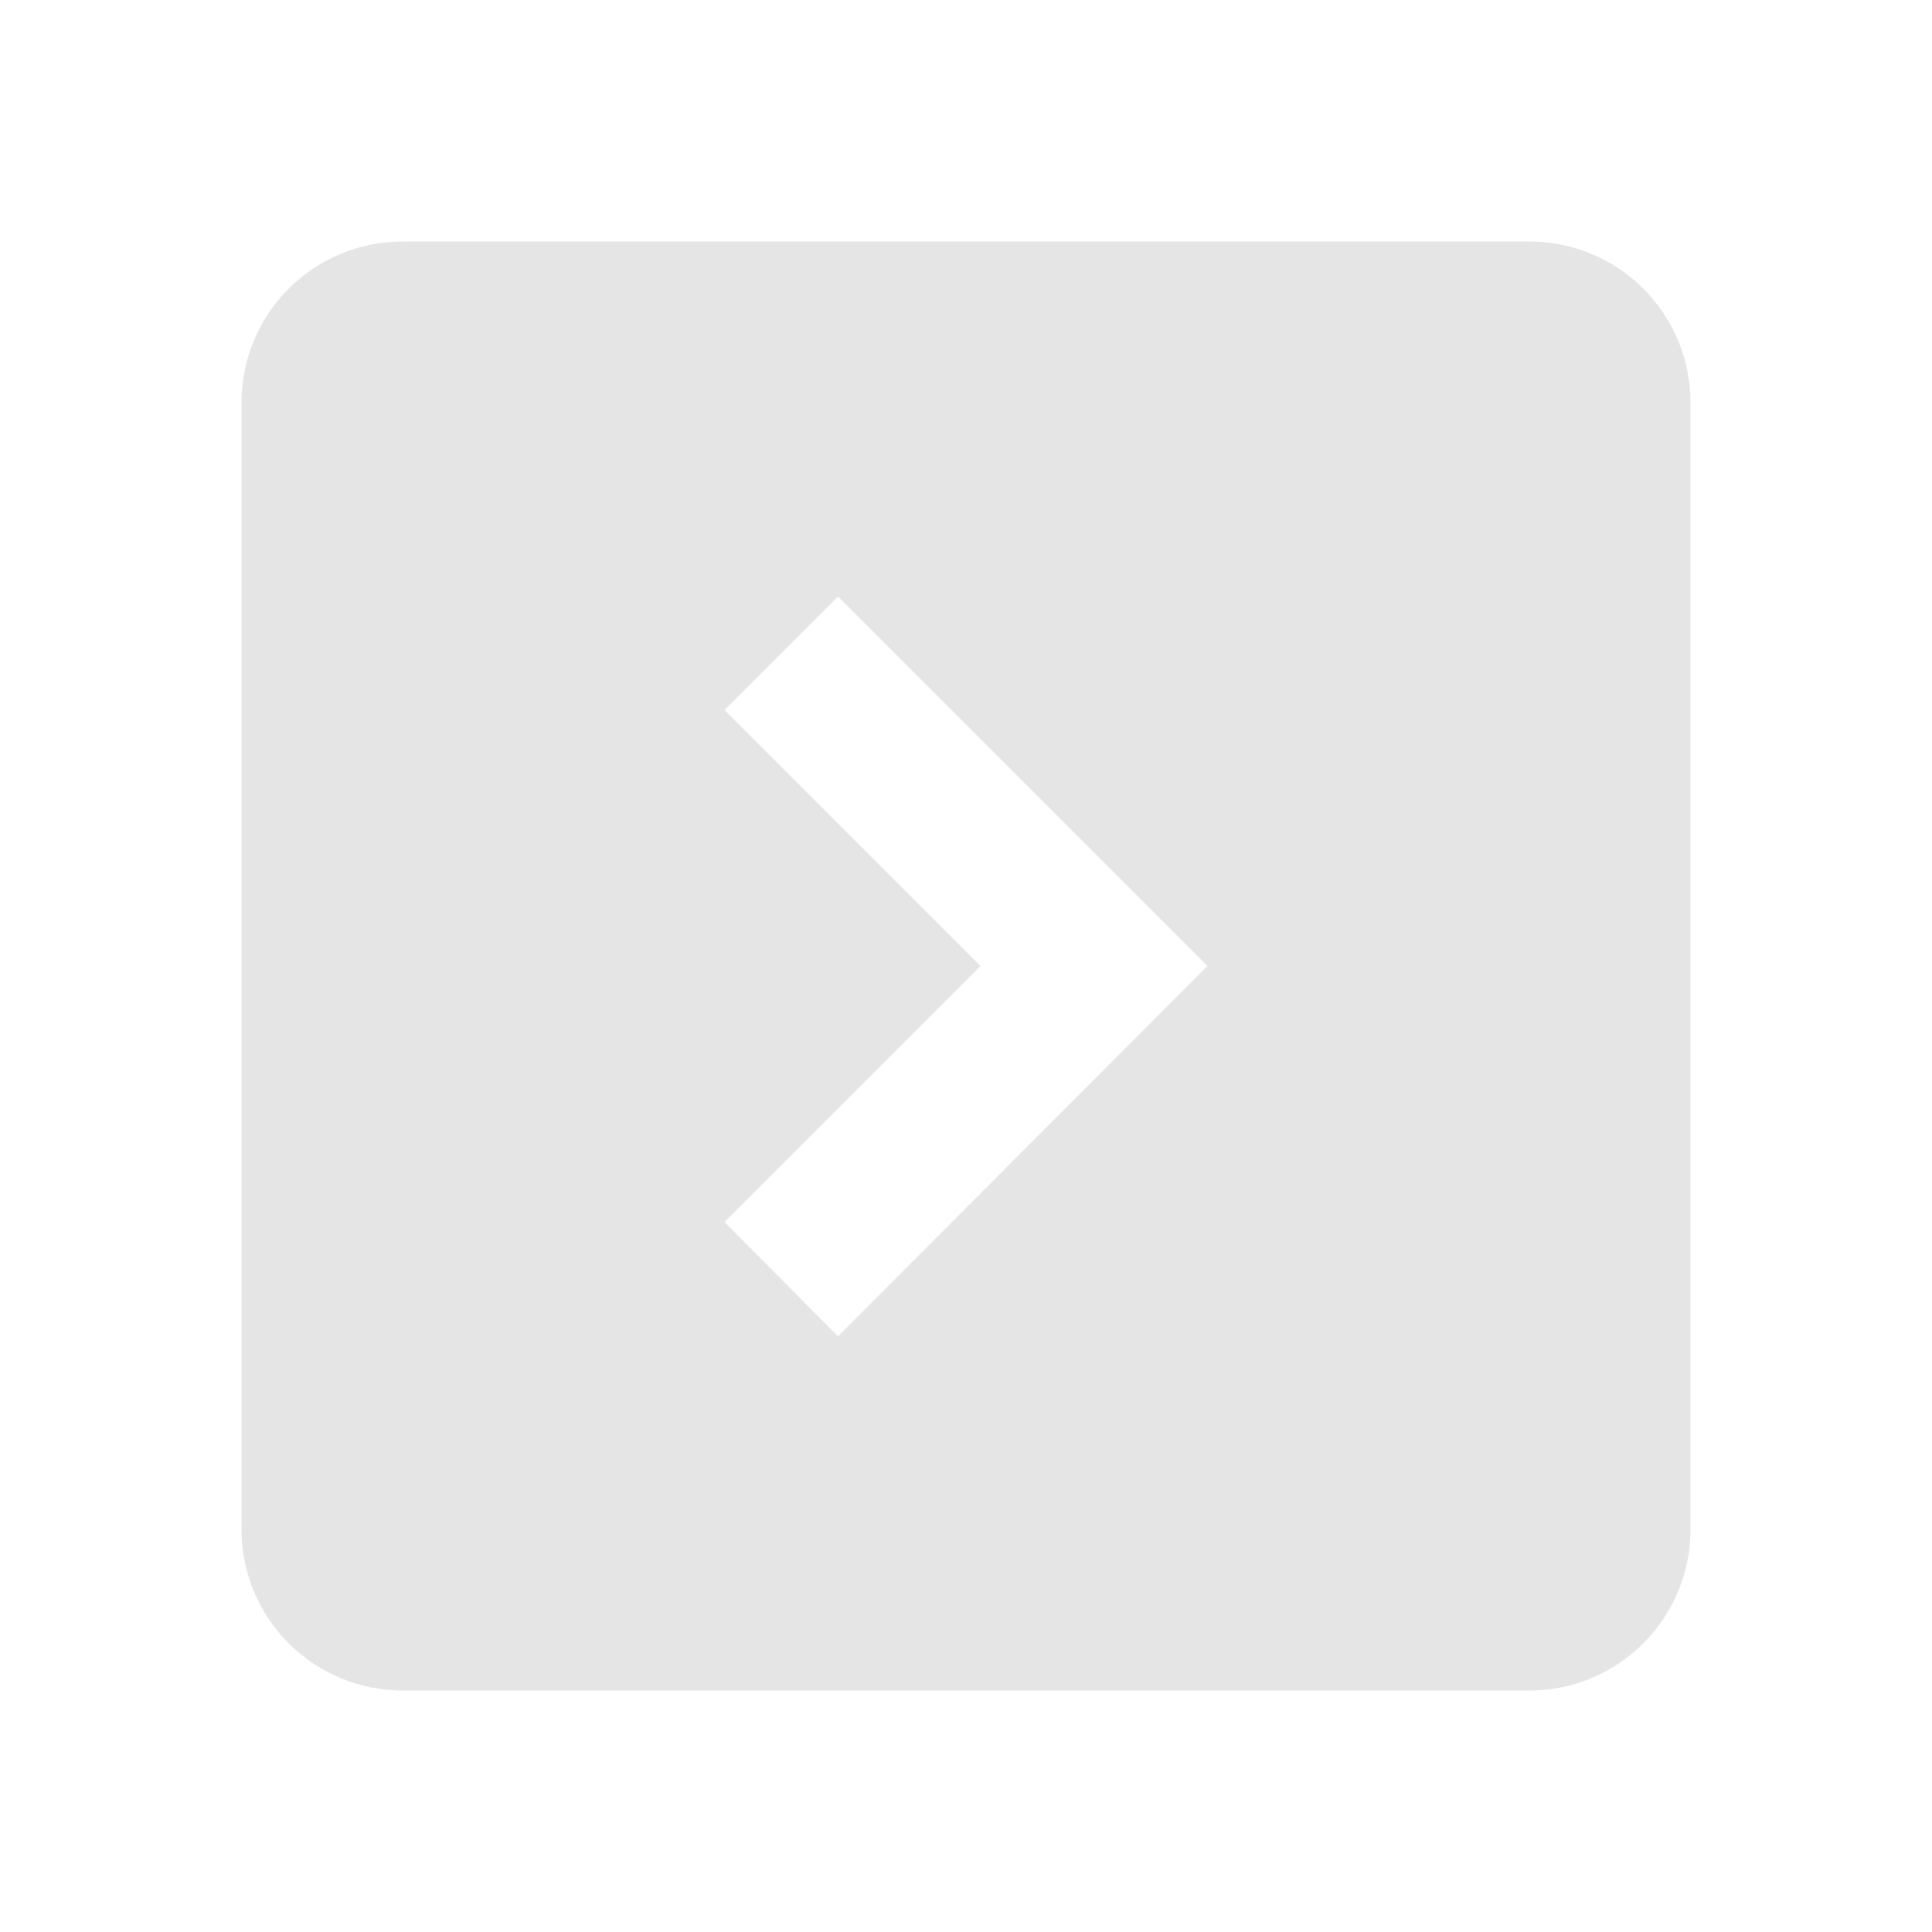
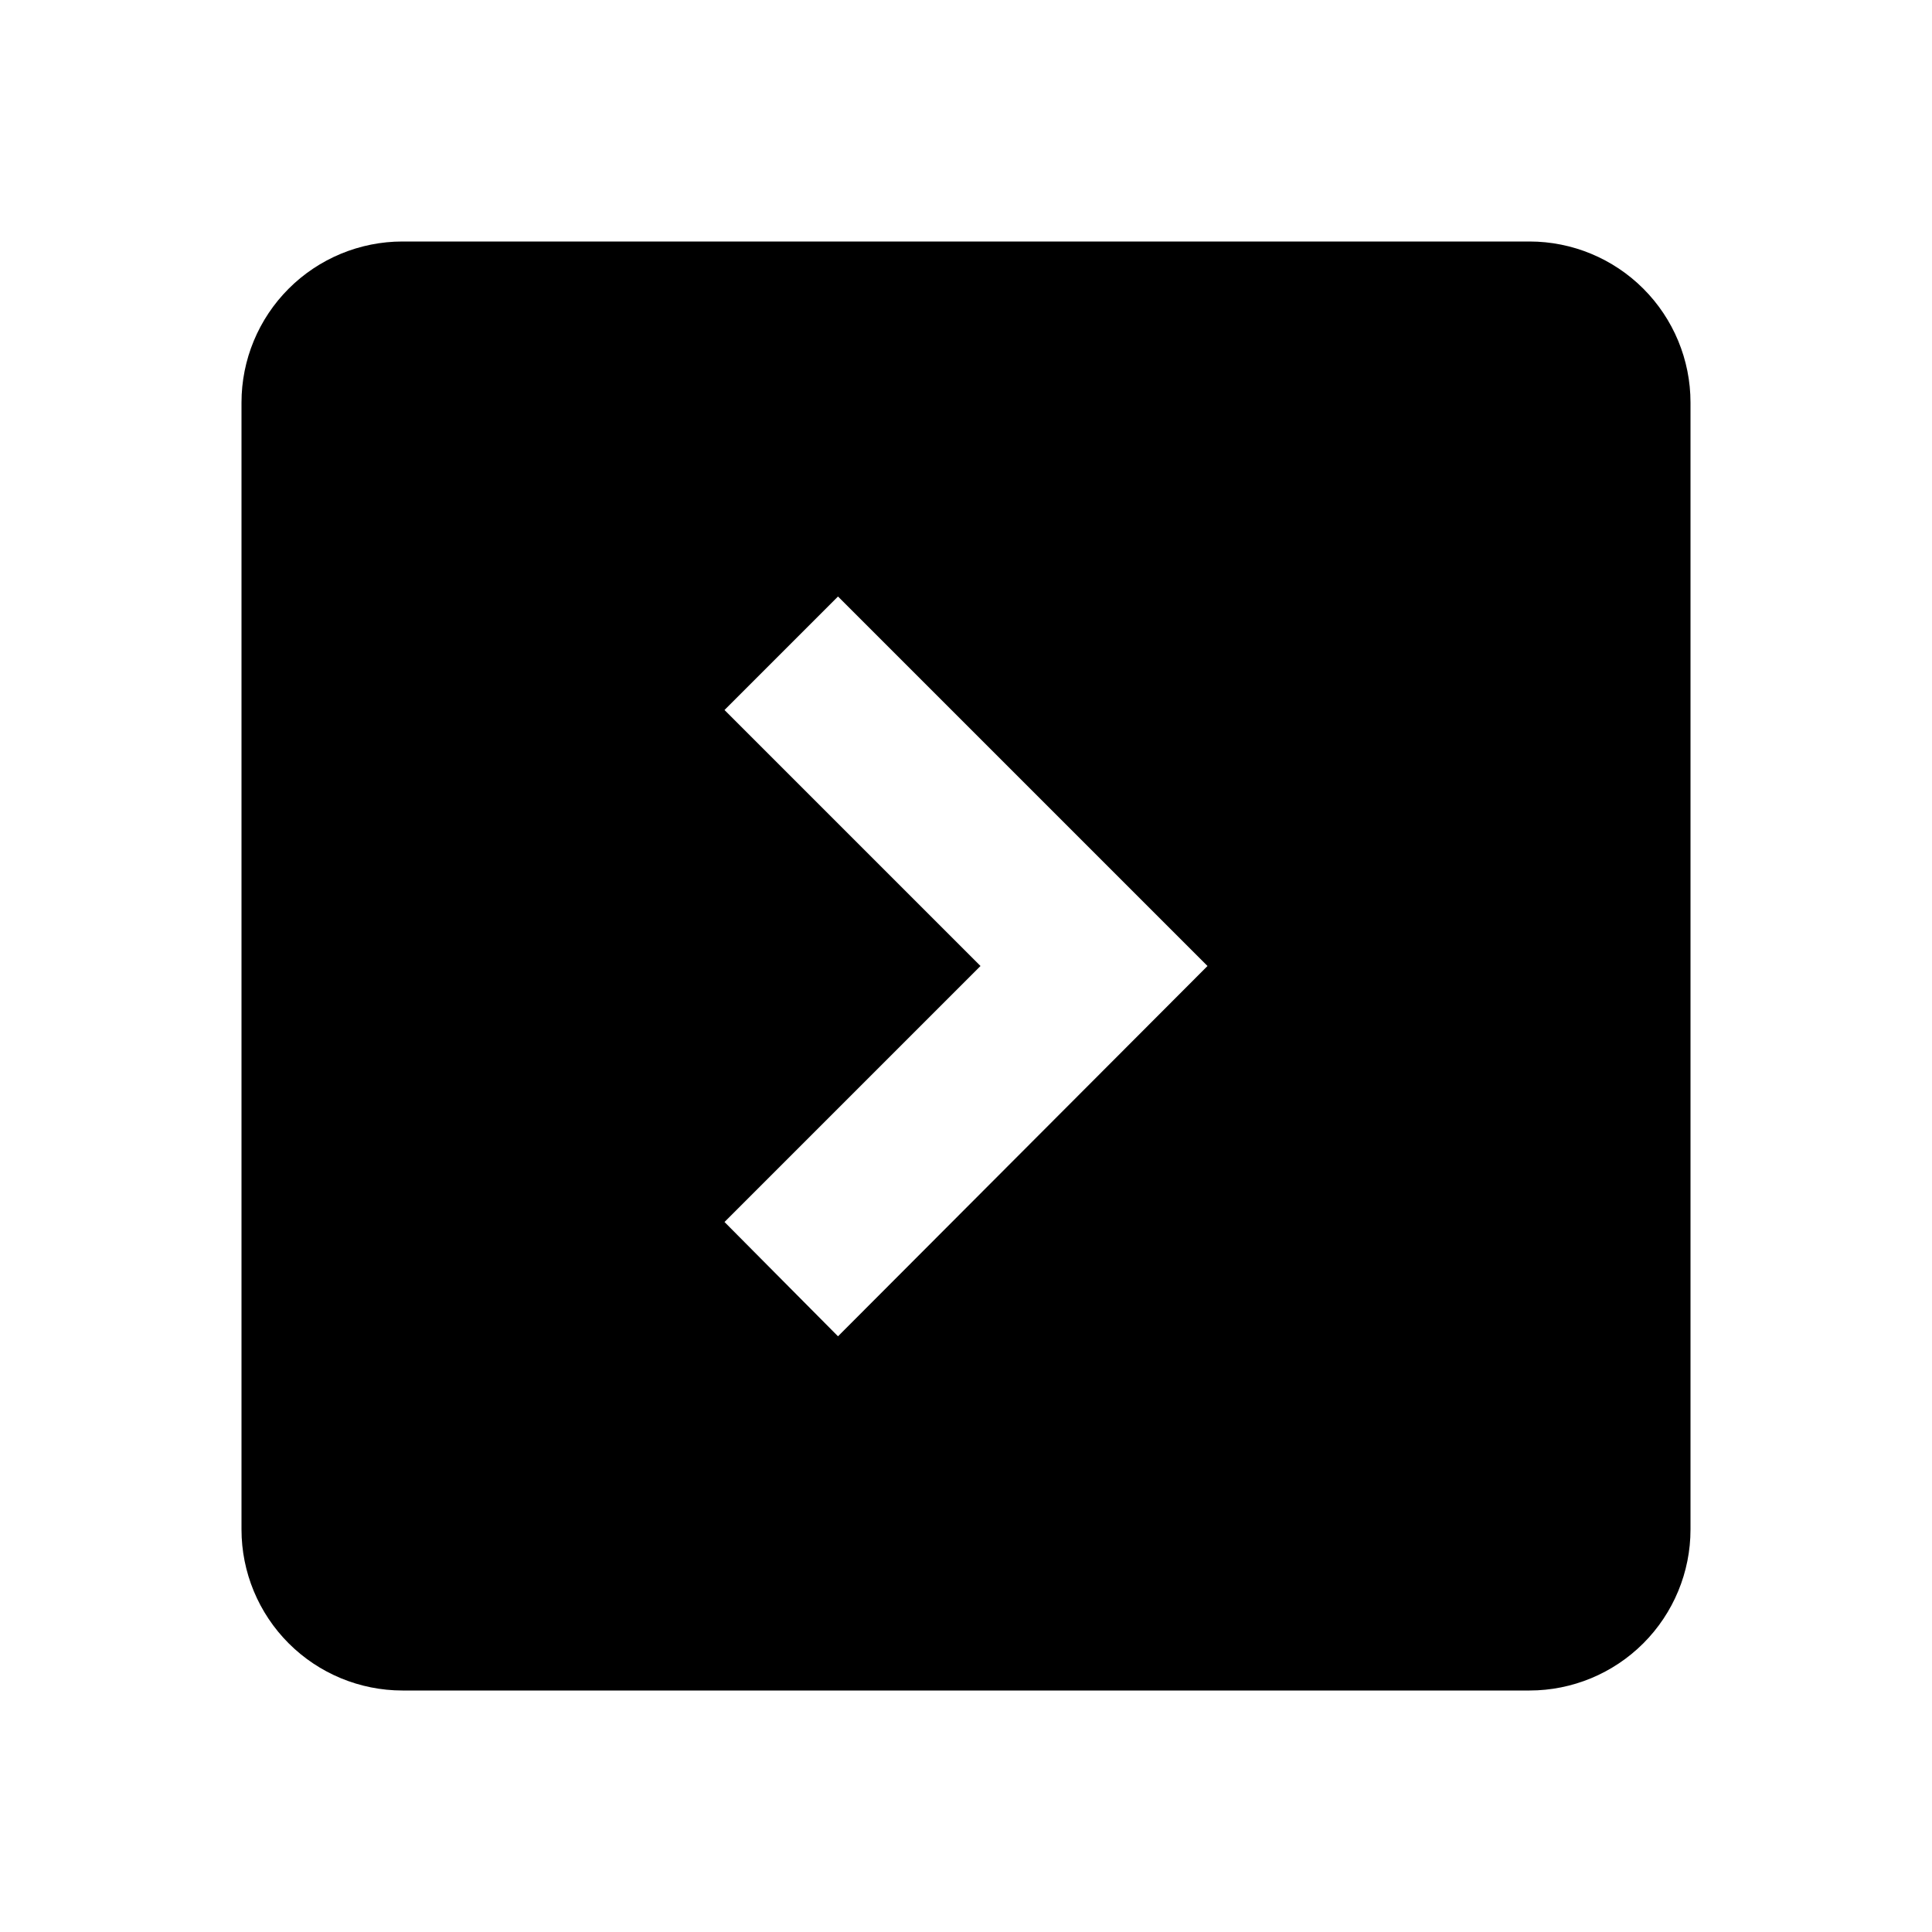
- <svg xmlns="http://www.w3.org/2000/svg" width="24" height="24" viewBox="0 0 24 24" fill="none">
-   <path d="M10.41 7.41L15 12L10.41 16.6L9 15.18L12.18 12L9 8.82L10.41 7.41ZM5 3C4.47 3 3.961 3.211 3.586 3.586C3.211 3.961 3 4.47 3 5V19C3 19.53 3.211 20.039 3.586 20.414C3.961 20.789 4.47 21 5 21H19C19.53 21 20.039 20.789 20.414 20.414C20.789 20.039 21 19.53 21 19V5C21 4.47 20.789 3.961 20.414 3.586C20.039 3.211 19.53 3 19 3H5Z" fill="#E5E5E5" />
+ <svg xmlns="http://www.w3.org/2000/svg" width="24" height="24" viewBox="0 0 24 24" fill="currentColor">
+   <path d="M10.41 7.41L15 12L10.41 16.6L9 15.18L12.18 12L9 8.82L10.41 7.41ZM5 3C4.47 3 3.961 3.211 3.586 3.586C3.211 3.961 3 4.47 3 5V19C3 19.53 3.211 20.039 3.586 20.414C3.961 20.789 4.47 21 5 21H19C19.53 21 20.039 20.789 20.414 20.414C20.789 20.039 21 19.53 21 19V5C21 4.47 20.789 3.961 20.414 3.586C20.039 3.211 19.53 3 19 3H5Z" fill="currentColor" />
</svg>
